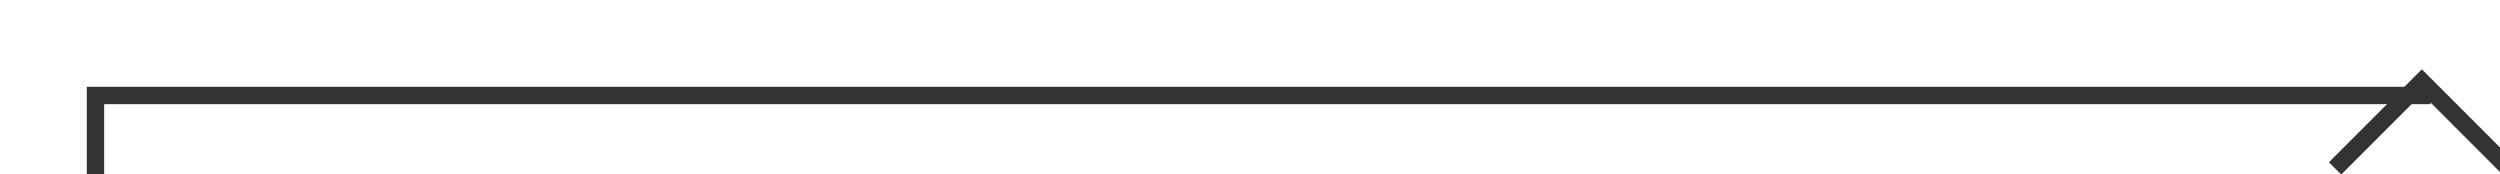
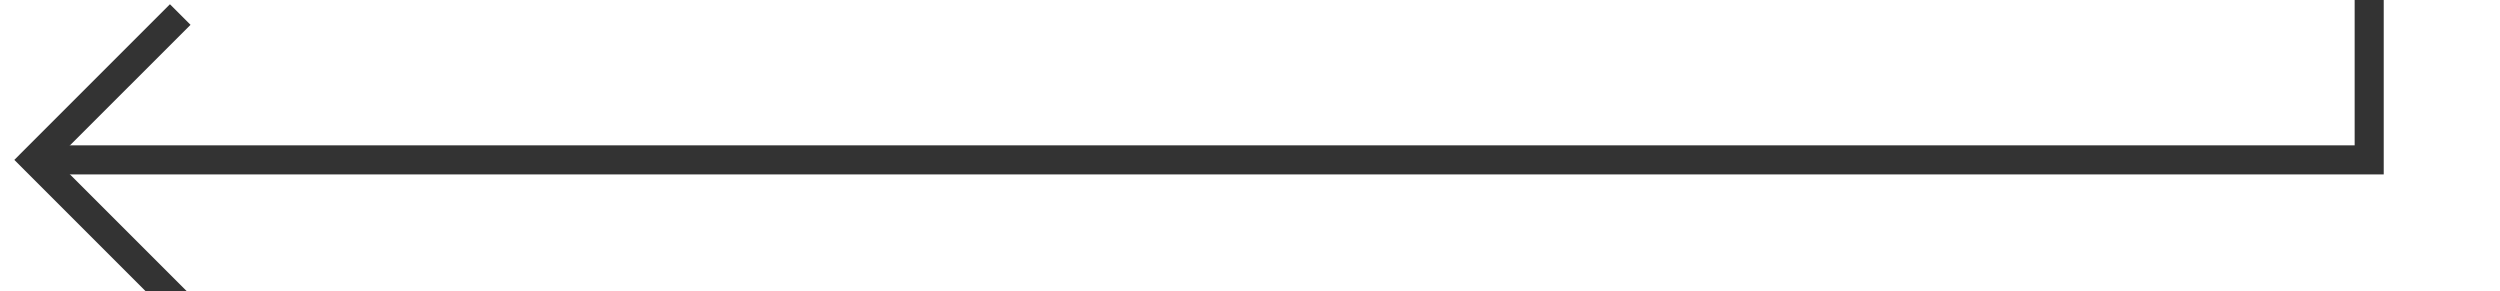
- <svg xmlns="http://www.w3.org/2000/svg" version="1.1" width="144px" height="10px" preserveAspectRatio="xMinYMid meet" viewBox="612 547  144 8">
-   <path d="M 388 1075.5  L 617.5 1075.5  L 617.5 551.5  L 751.5 551.5  L 751.5 551  " stroke-width="1" stroke="#333333" fill="none" />
-   <path d="M 746.854 556.054  L 751.5 551.407  L 756.146 556.054  L 756.854 555.346  L 751.854 550.346  L 751.5 549.993  L 751.146 550.346  L 746.146 555.346  L 746.854 556.054  Z " fill-rule="nonzero" fill="#333333" stroke="none" />
+ <svg xmlns="http://www.w3.org/2000/svg" version="1.1" width="86px" height="10px" preserveAspectRatio="xMinYMid meet" viewBox="385 827  86 8">
+   <path d="M 385 196.5  L 466.5 196.5  L 466.5 831.5  L 386.5 831.5  " stroke-width="1" stroke="#333333" fill="none" />
+   <path d="M 391.554 836.146  L 386.907 831.5  L 391.554 826.854  L 390.846 826.146  L 385.846 831.146  L 385.493 831.5  L 385.846 831.854  L 390.846 836.854  L 391.554 836.146  Z " fill-rule="nonzero" fill="#333333" stroke="none" />
</svg>
